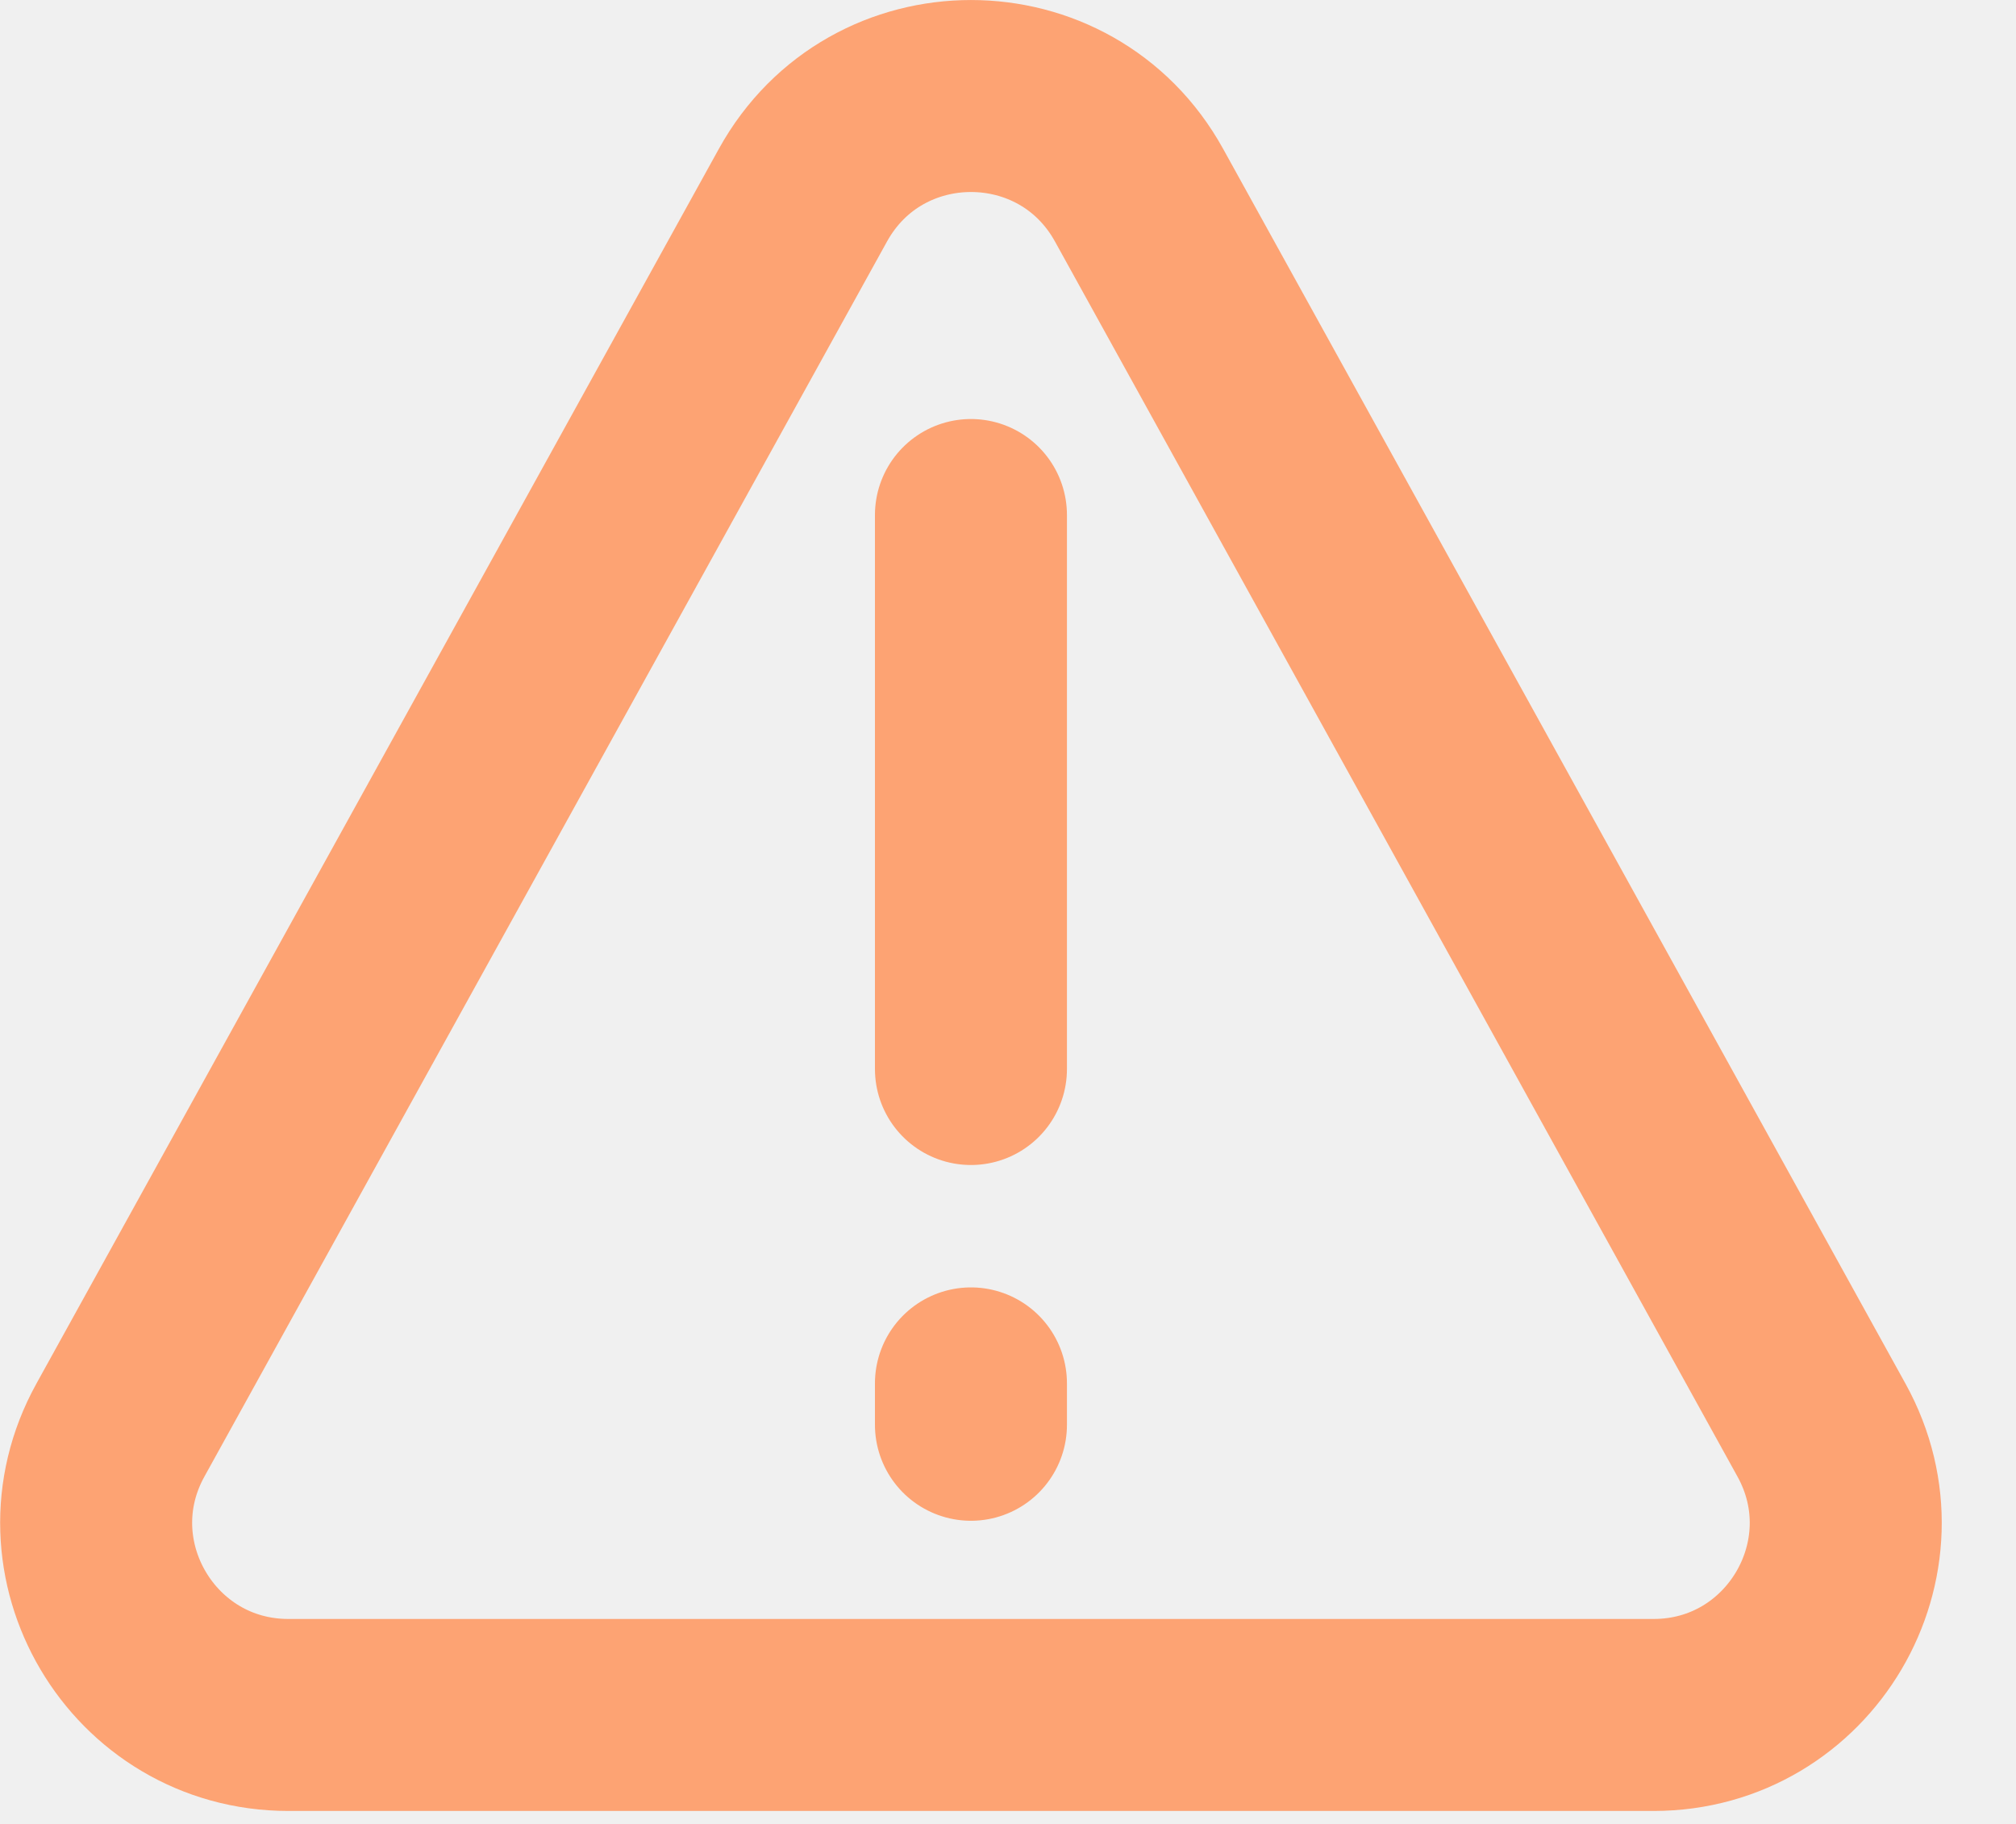
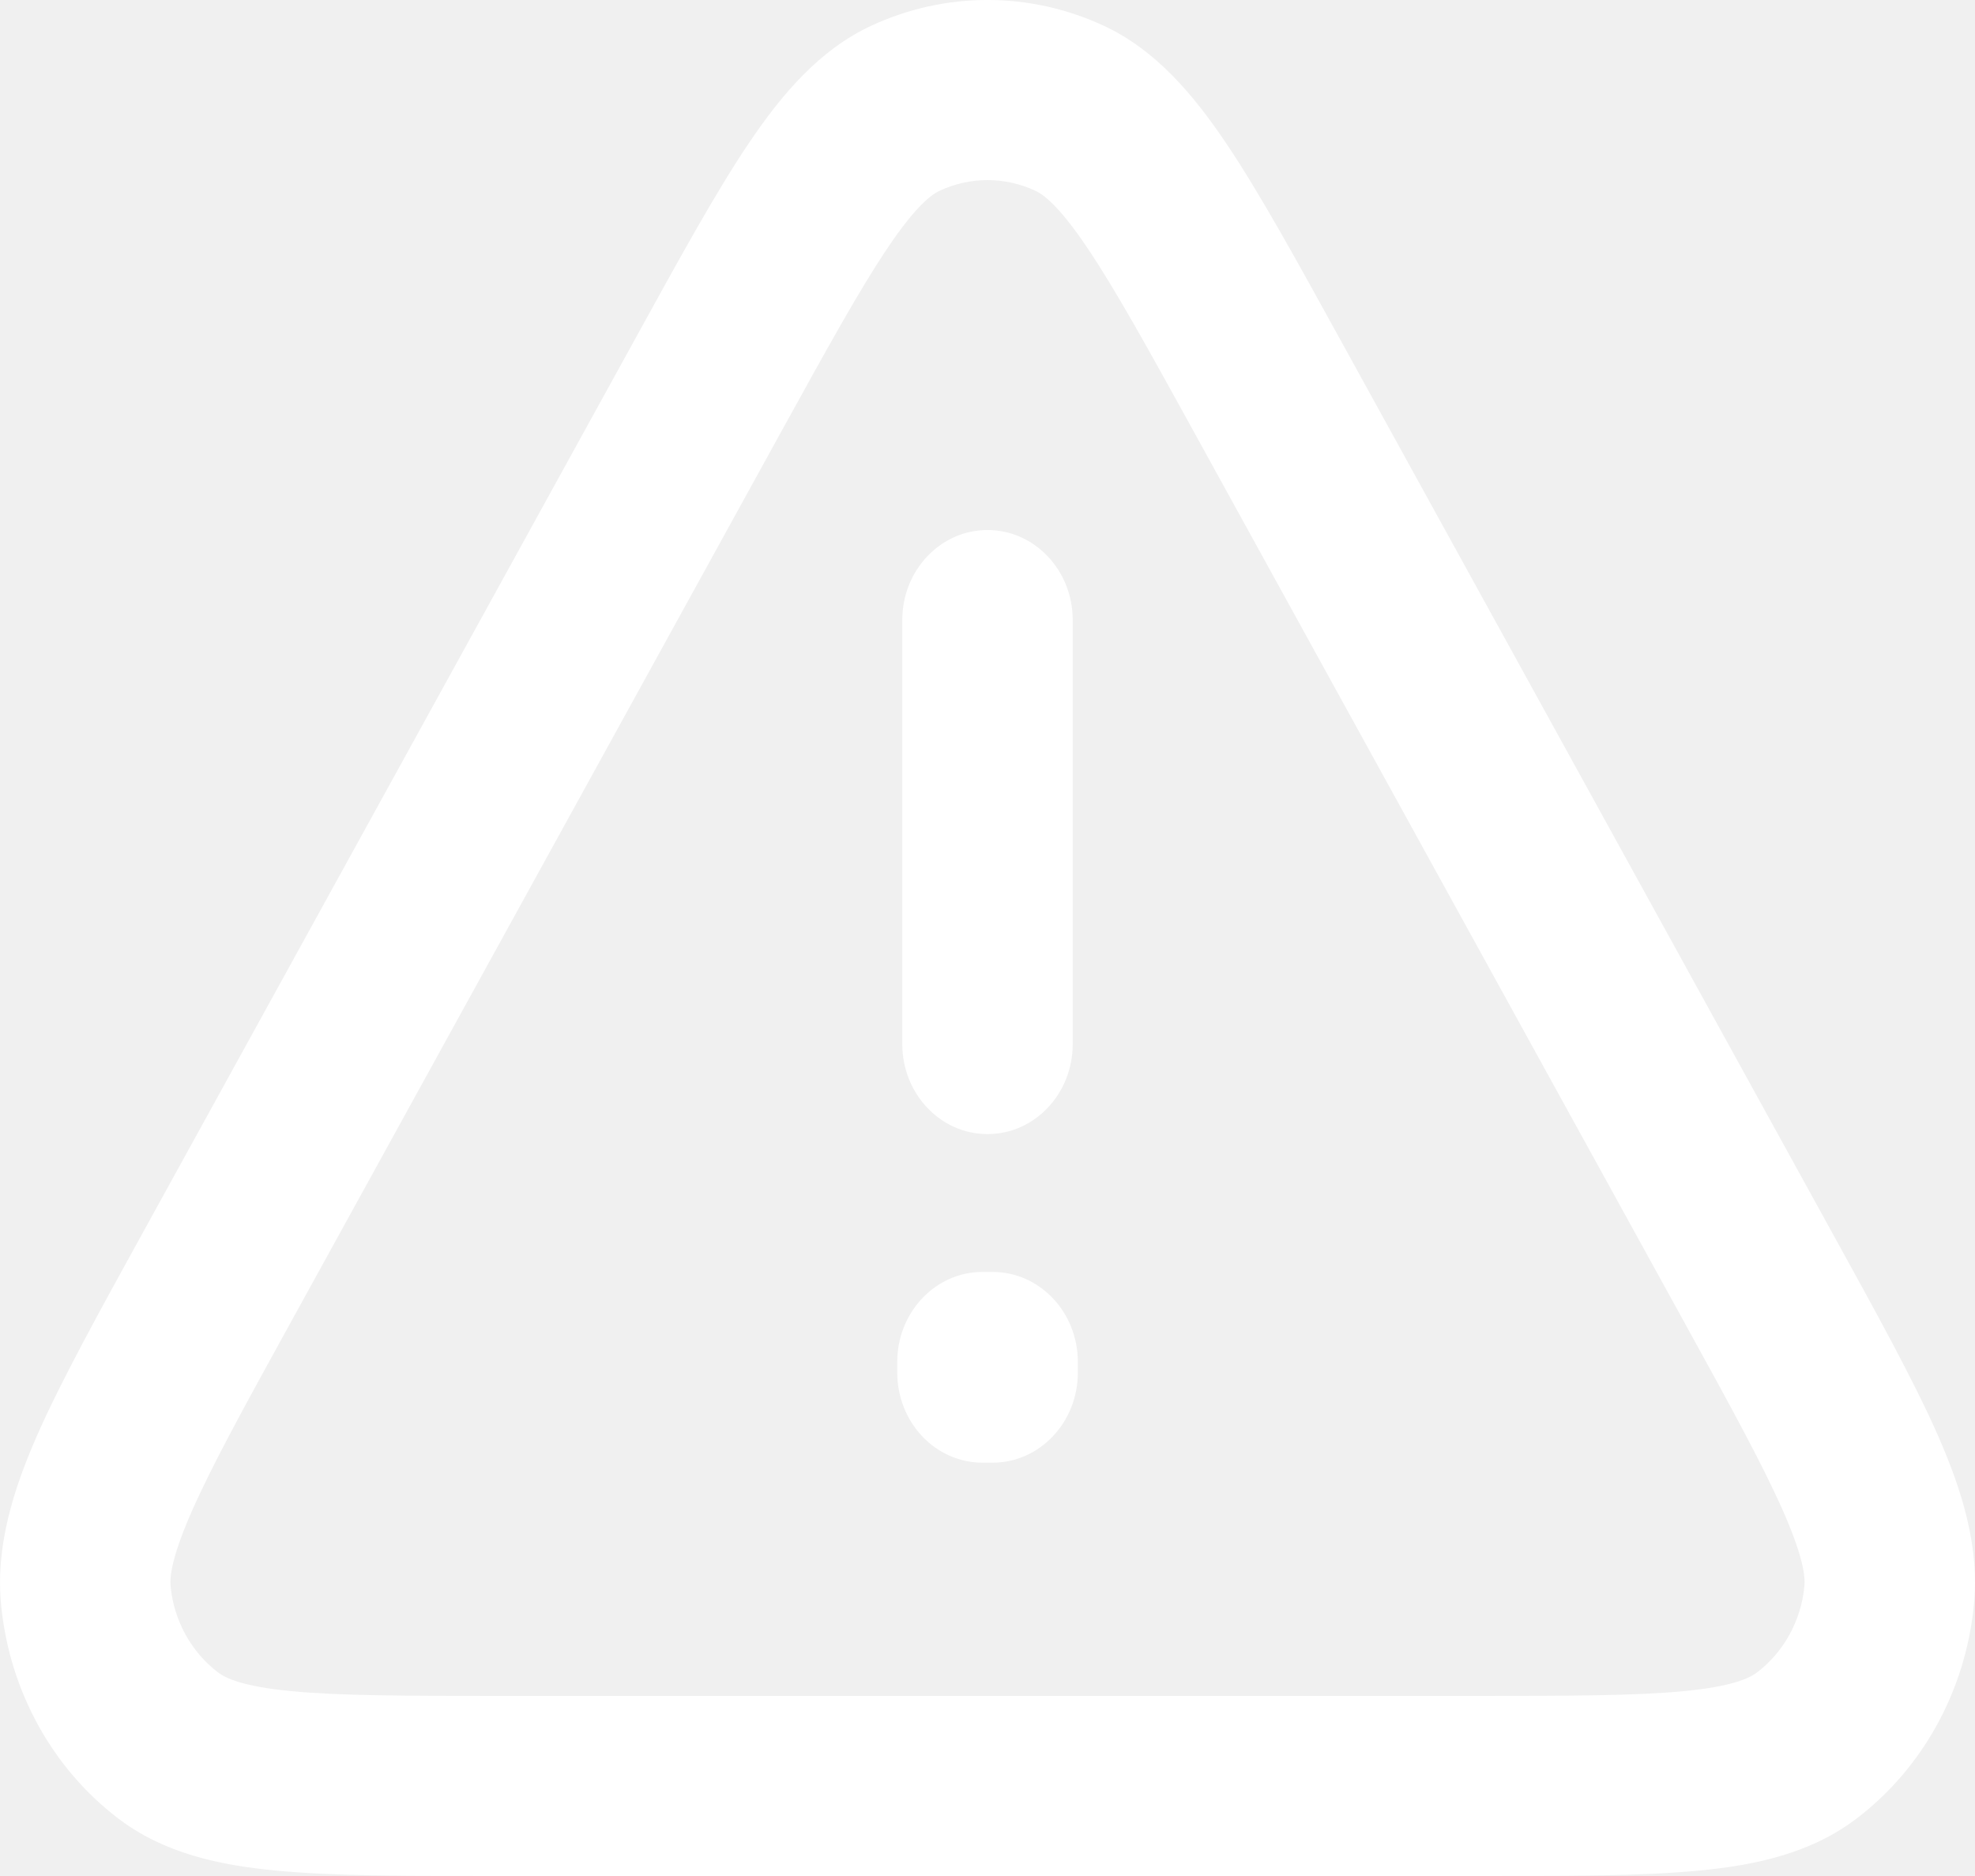
- <svg xmlns="http://www.w3.org/2000/svg" width="21" height="19" viewBox="0 0 21 19" fill="none">
-   <path d="M10.114 5.365V11.136M10.114 14.842V14.411M11.865 2.033L18.974 14.898C19.711 16.231 18.747 17.865 17.224 17.865H3.005C1.482 17.865 0.517 16.231 1.254 14.898L8.364 2.033C9.125 0.656 11.104 0.656 11.865 2.033Z" stroke="#FDA373" stroke-width="2" stroke-linecap="round" />
+ <svg xmlns="http://www.w3.org/2000/svg" width="20" height="19" viewBox="0 0 20 19" fill="none">
+   <path d="M8.818 0.263C9.57 -0.088 10.43 -0.088 11.182 0.263C11.702 0.506 12.082 0.954 12.417 1.451C12.754 1.952 13.126 2.629 13.583 3.459L18.549 12.476C19.006 13.306 19.38 13.983 19.625 14.539C19.867 15.092 20.049 15.663 19.988 16.262C19.902 17.127 19.468 17.91 18.801 18.418C18.34 18.769 17.782 18.89 17.206 18.945C16.626 19.001 15.881 19 14.967 19H5.033C4.119 19 3.374 19.001 2.793 18.945C2.217 18.89 1.659 18.769 1.198 18.418C0.531 17.91 0.098 17.127 0.012 16.262C-0.048 15.663 0.133 15.092 0.375 14.539C0.62 13.983 0.994 13.306 1.451 12.476L6.418 3.458C6.875 2.628 7.246 1.95 7.583 1.45C7.918 0.953 8.298 0.506 8.818 0.263ZM10.485 1.932C10.177 1.788 9.823 1.788 9.515 1.932C9.428 1.973 9.271 2.091 8.989 2.51C8.709 2.926 8.383 3.516 7.909 4.376L2.943 13.395C2.469 14.255 2.144 14.847 1.941 15.309C1.736 15.775 1.718 15.974 1.728 16.069C1.762 16.414 1.936 16.731 2.208 16.938C2.285 16.997 2.462 17.081 2.95 17.128C3.434 17.174 4.086 17.176 5.033 17.176H14.967C15.914 17.176 16.566 17.174 17.05 17.128C17.539 17.081 17.715 16.997 17.793 16.938C18.064 16.731 18.238 16.414 18.272 16.069C18.282 15.974 18.264 15.775 18.059 15.309C17.856 14.847 17.532 14.255 17.058 13.395L12.092 4.377C11.618 3.516 11.291 2.926 11.011 2.51C10.729 2.091 10.572 1.973 10.485 1.932ZM9.137 10.574V6.28C9.137 5.776 9.523 5.368 10 5.368C10.477 5.368 10.863 5.776 10.863 6.28V10.574C10.863 11.078 10.477 11.486 10 11.486C9.523 11.486 9.137 11.078 9.137 10.574ZM10.915 13.901C10.915 14.404 10.53 14.813 10.053 14.814H9.95C9.722 14.814 9.502 14.719 9.34 14.548C9.178 14.377 9.086 14.144 9.086 13.902V13.794C9.086 13.29 9.473 12.882 9.949 12.882H10.052C10.528 12.882 10.915 13.29 10.915 13.794V13.901Z" fill="white" />
</svg>
